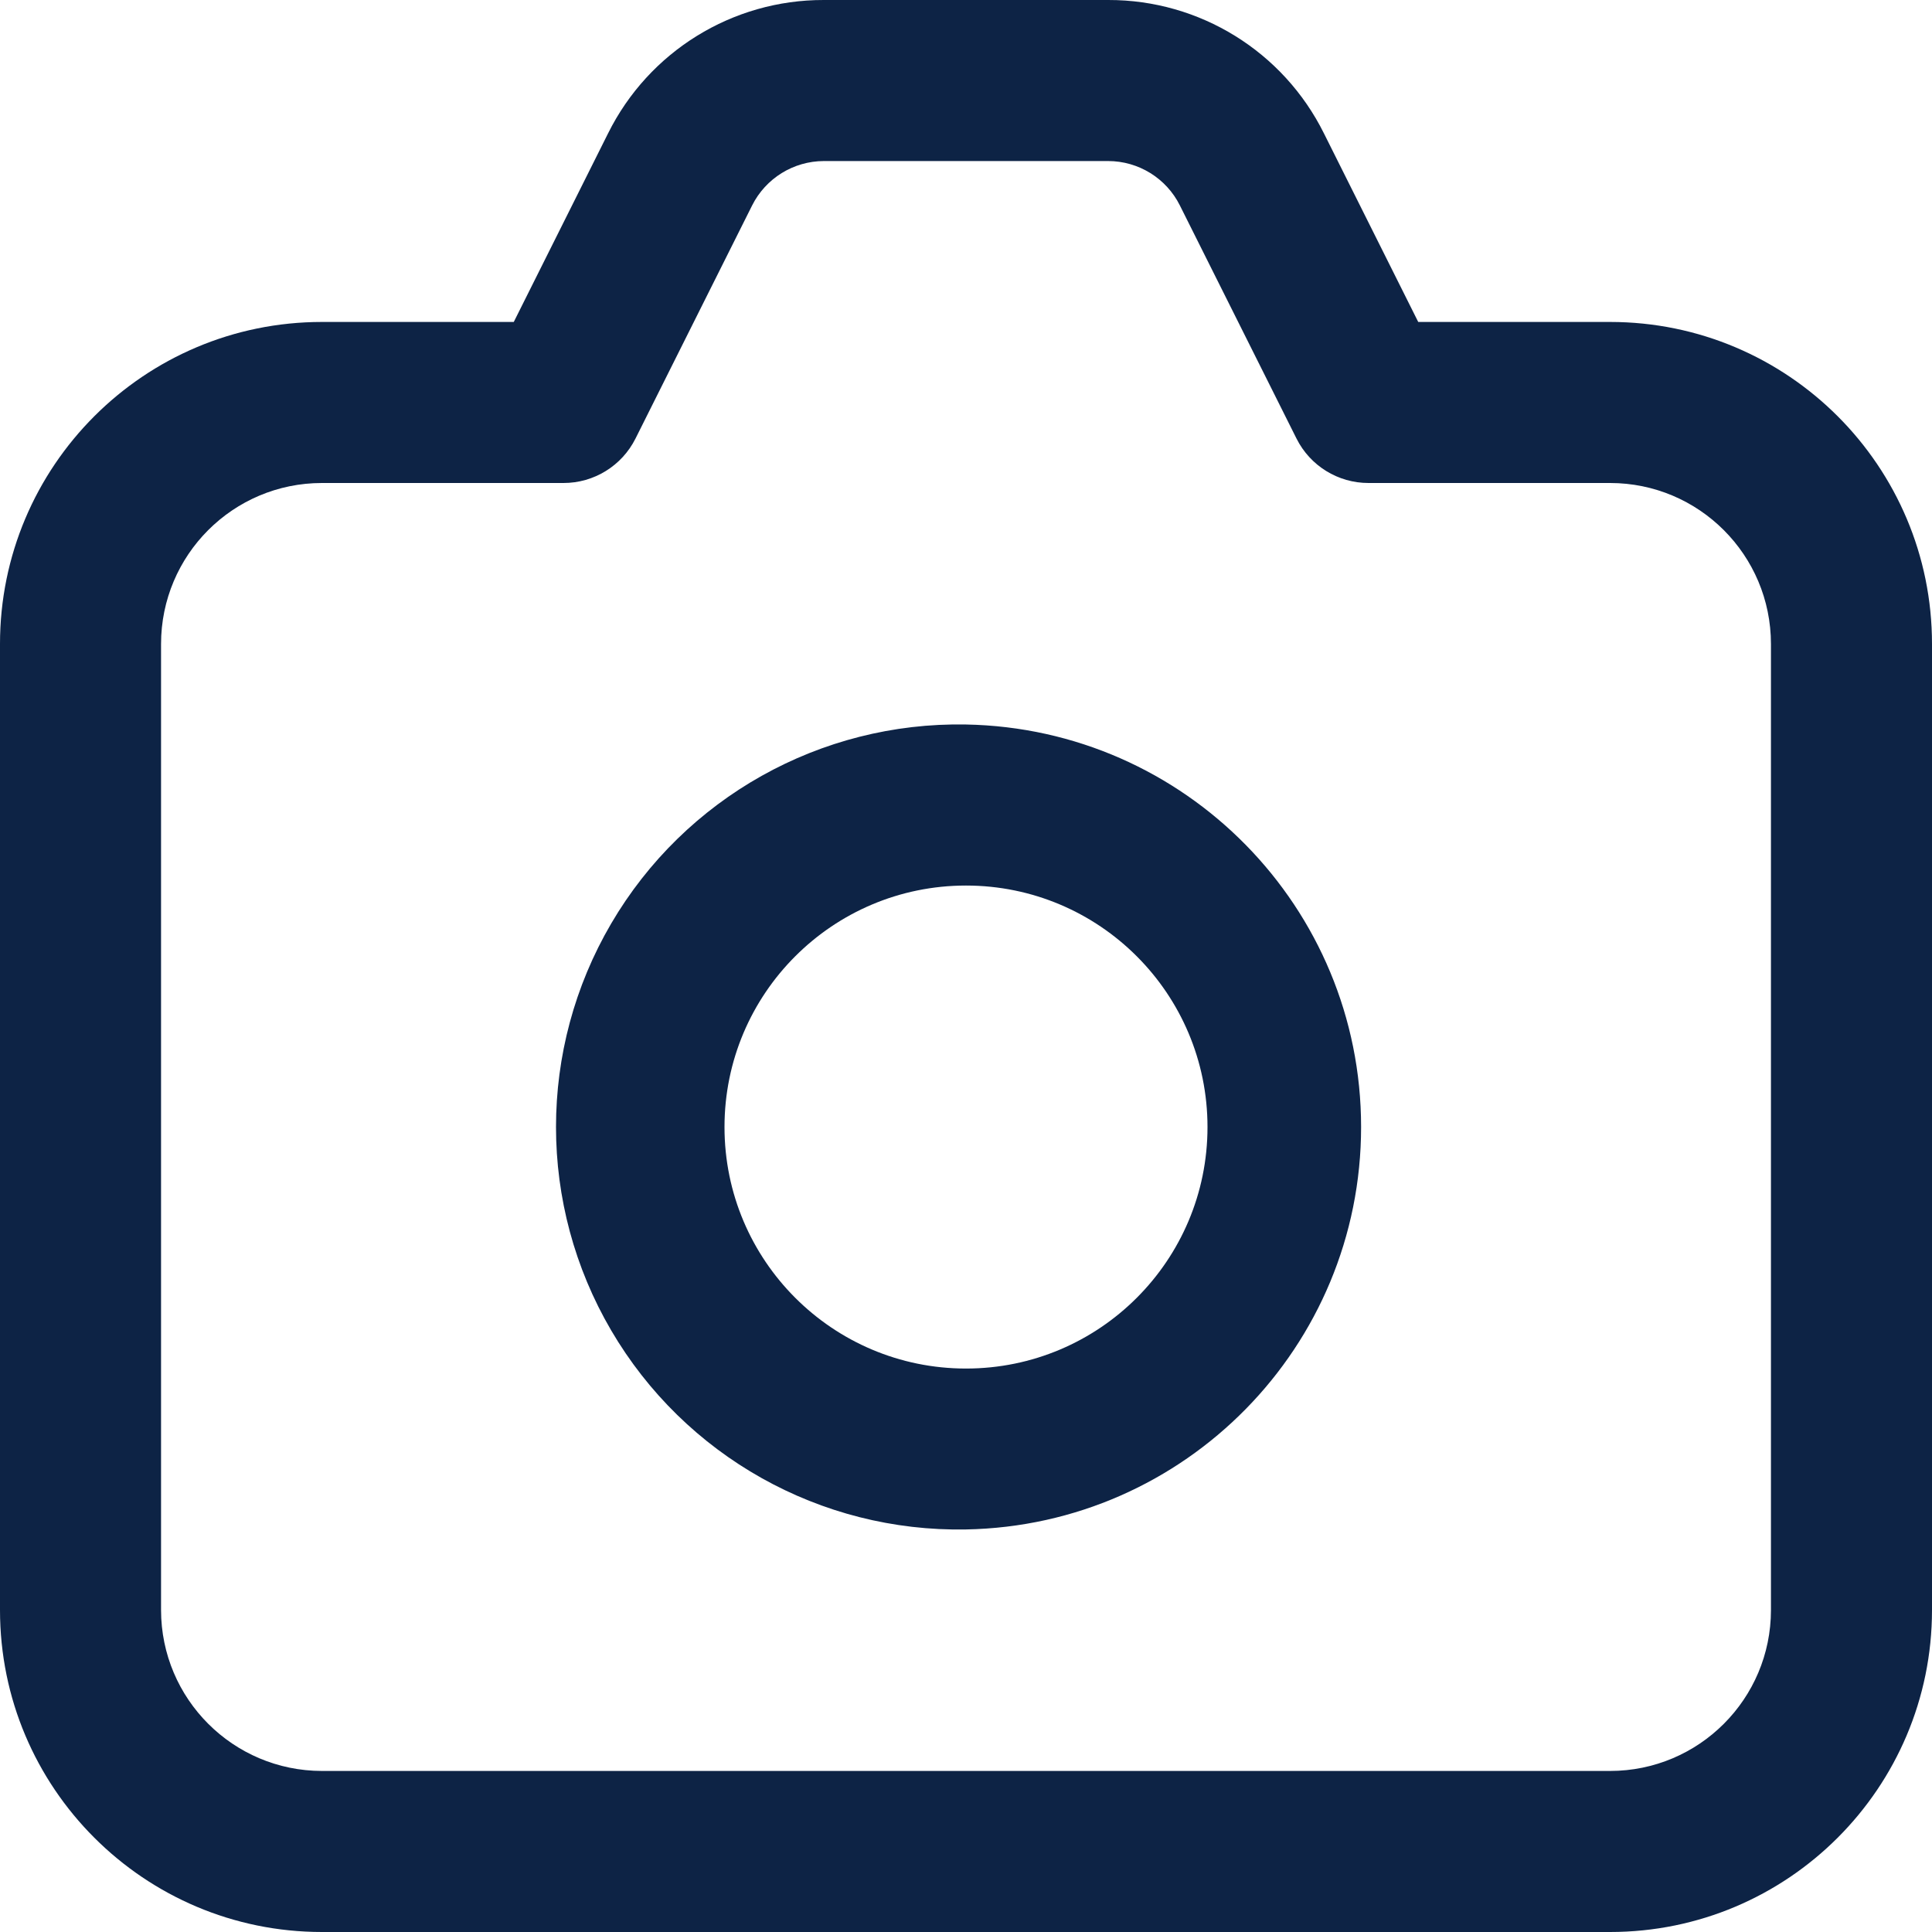
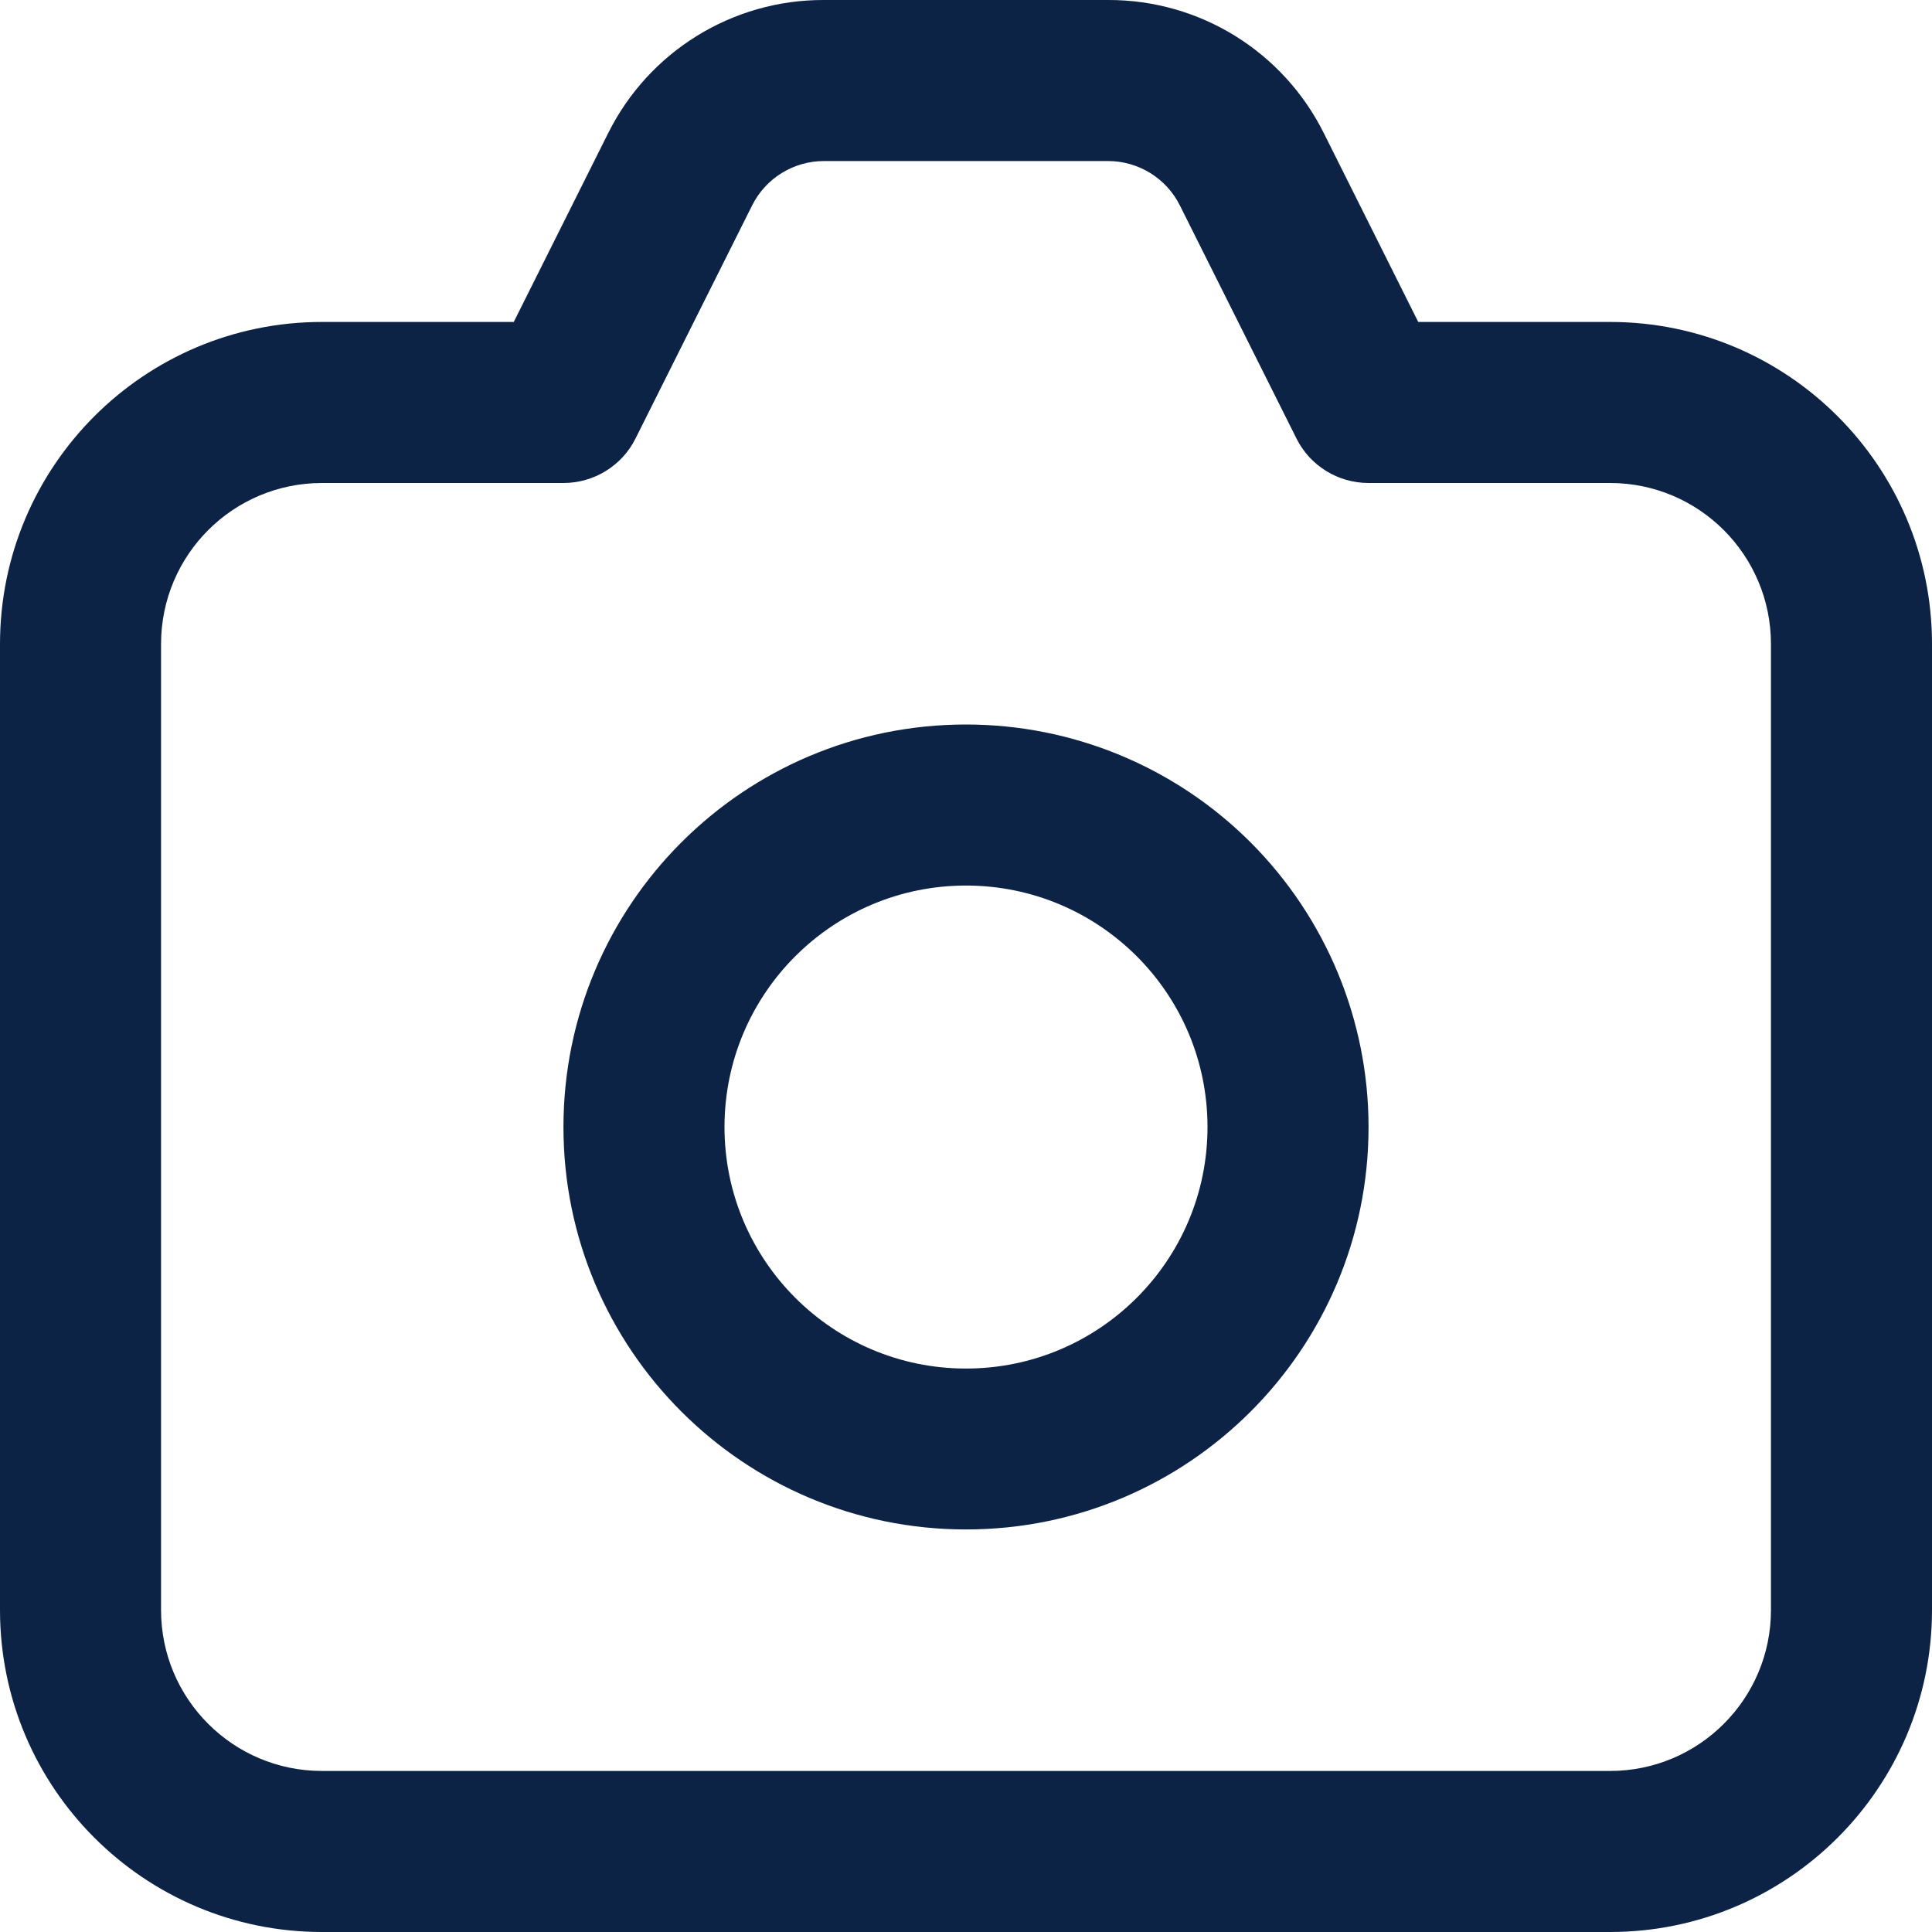
- <svg xmlns="http://www.w3.org/2000/svg" width="14" height="14">
-   <g fill="#0d2345">
-     <path d="M11.667 2.333h-1.39L9.594.967A1.741 1.741 0 0 0 8.03 0H5.97a1.741 1.741 0 0 0-1.564.967l-.683 1.366h-1.39A2.333 2.333 0 0 0 0 4.667v7A2.333 2.333 0 0 0 2.333 14h9.334A2.333 2.333 0 0 0 14 11.667v-7a2.333 2.333 0 0 0-2.333-2.334zm1.166 9.334c0 .644-.522 1.166-1.166 1.166H2.333a1.167 1.167 0 0 1-1.166-1.166v-7c0-.645.522-1.167 1.166-1.167h1.75a.583.583 0 0 0 .522-.322l.845-1.689a.583.583 0 0 1 .52-.322h2.06c.22 0 .422.125.52.322l.845 1.689a.583.583 0 0 0 .522.322h1.75c.644 0 1.166.522 1.166 1.167v7z" />
-     <path d="M7 5.25a2.917 2.917 0 1 0 0 5.833A2.917 2.917 0 0 0 7 5.25zm0 4.667a1.75 1.75 0 1 1 0-3.5 1.75 1.75 0 0 1 0 3.5z" />
+ <svg xmlns="http://www.w3.org/2000/svg" width="14px" height="14px" viewBox="0 0 14 14" version="1.1">
+   <defs />
+   <g id="Symbols" stroke="none" stroke-width="1" fill="none" fill-rule="evenodd">
+     <g id="icon/blue/fotos" transform="translate(-1, -1)" fill="#0d2345" fill-rule="nonzero">
+       <g id="noun_Camera_1560874" transform="translate(1, 1)">
+         <path d="M11.667,2.333 L10.277,2.333 L9.594,0.967 C9.299,0.373 8.693,-0.002 8.03,-9.52939171e-16 L5.97,-9.52939171e-16 C5.307,-0.002 4.701,0.373 4.406,0.967 L3.723,2.333 L2.333,2.333 C1.045,2.333 1.2952602e-16,3.378 0,4.667 L0,11.667 C1.2952602e-16,12.955 1.045,14 2.333,14 L11.667,14 C12.955,14 14,12.955 14,11.667 L14,4.667 C14,3.378 12.955,2.333 11.667,2.333 Z M12.833,11.667 C12.833,12.311 12.311,12.833 11.667,12.833 L2.333,12.833 C1.689,12.833 1.167,12.311 1.167,11.667 L1.167,4.667 C1.167,4.022 1.689,3.5 2.333,3.5 L4.083,3.5 C4.304,3.5 4.507,3.375 4.605,3.178 L5.45,1.489 C5.548,1.292 5.75,1.167 5.97,1.167 L8.03,1.167 C8.25,1.167 8.452,1.292 8.55,1.489 L9.395,3.178 C9.493,3.375 9.696,3.5 9.917,3.5 L11.667,3.5 C12.311,3.5 12.833,4.022 12.833,4.667 L12.833,11.667 Z" id="Shape" />
+         <path d="M7,5.25 C5.389,5.25 4.083,6.556 4.083,8.167 C4.083,9.777 5.389,11.083 7,11.083 C8.611,11.083 9.917,9.777 9.917,8.167 C9.917,7.393 9.609,6.651 9.062,6.104 C8.515,5.557 7.774,5.25 7,5.25 Z M7,9.917 C6.034,9.917 5.25,9.133 5.25,8.167 C5.25,7.2 6.034,6.417 7,6.417 C7.966,6.417 8.75,7.2 8.75,8.167 C8.75,9.133 7.966,9.917 7,9.917 Z" id="Shape" />
+       </g>
+     </g>
  </g>
</svg>
